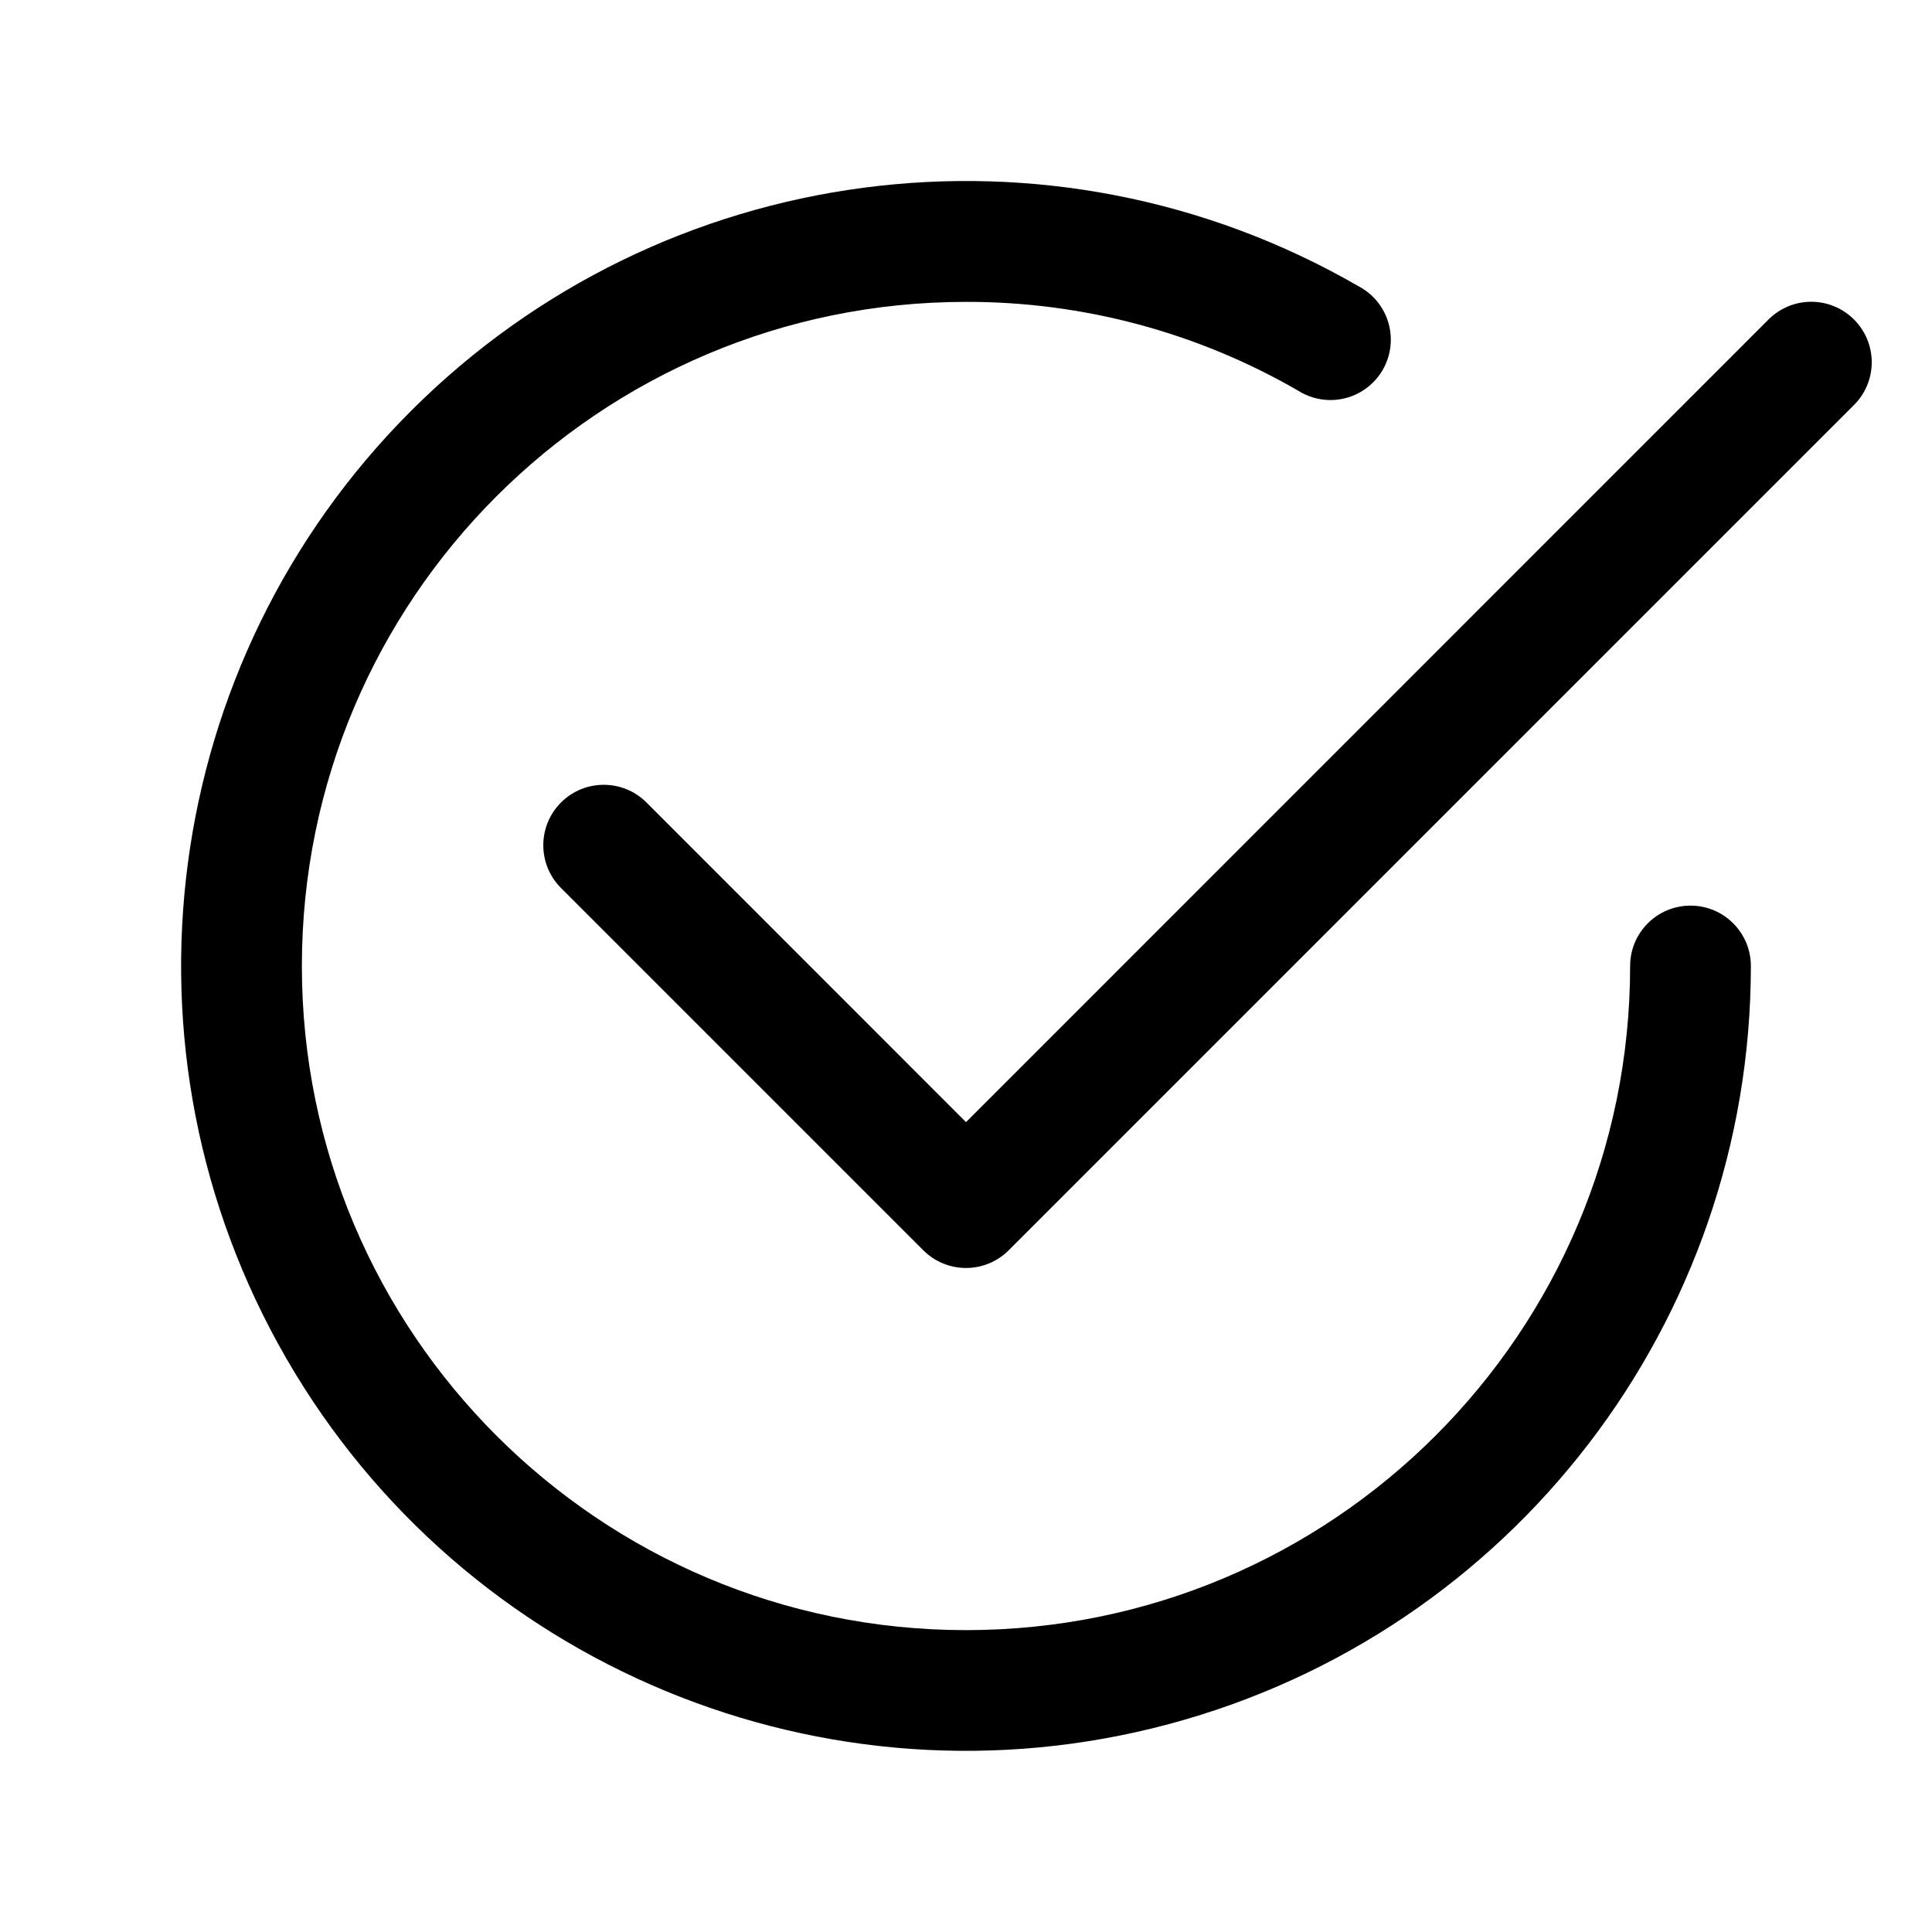
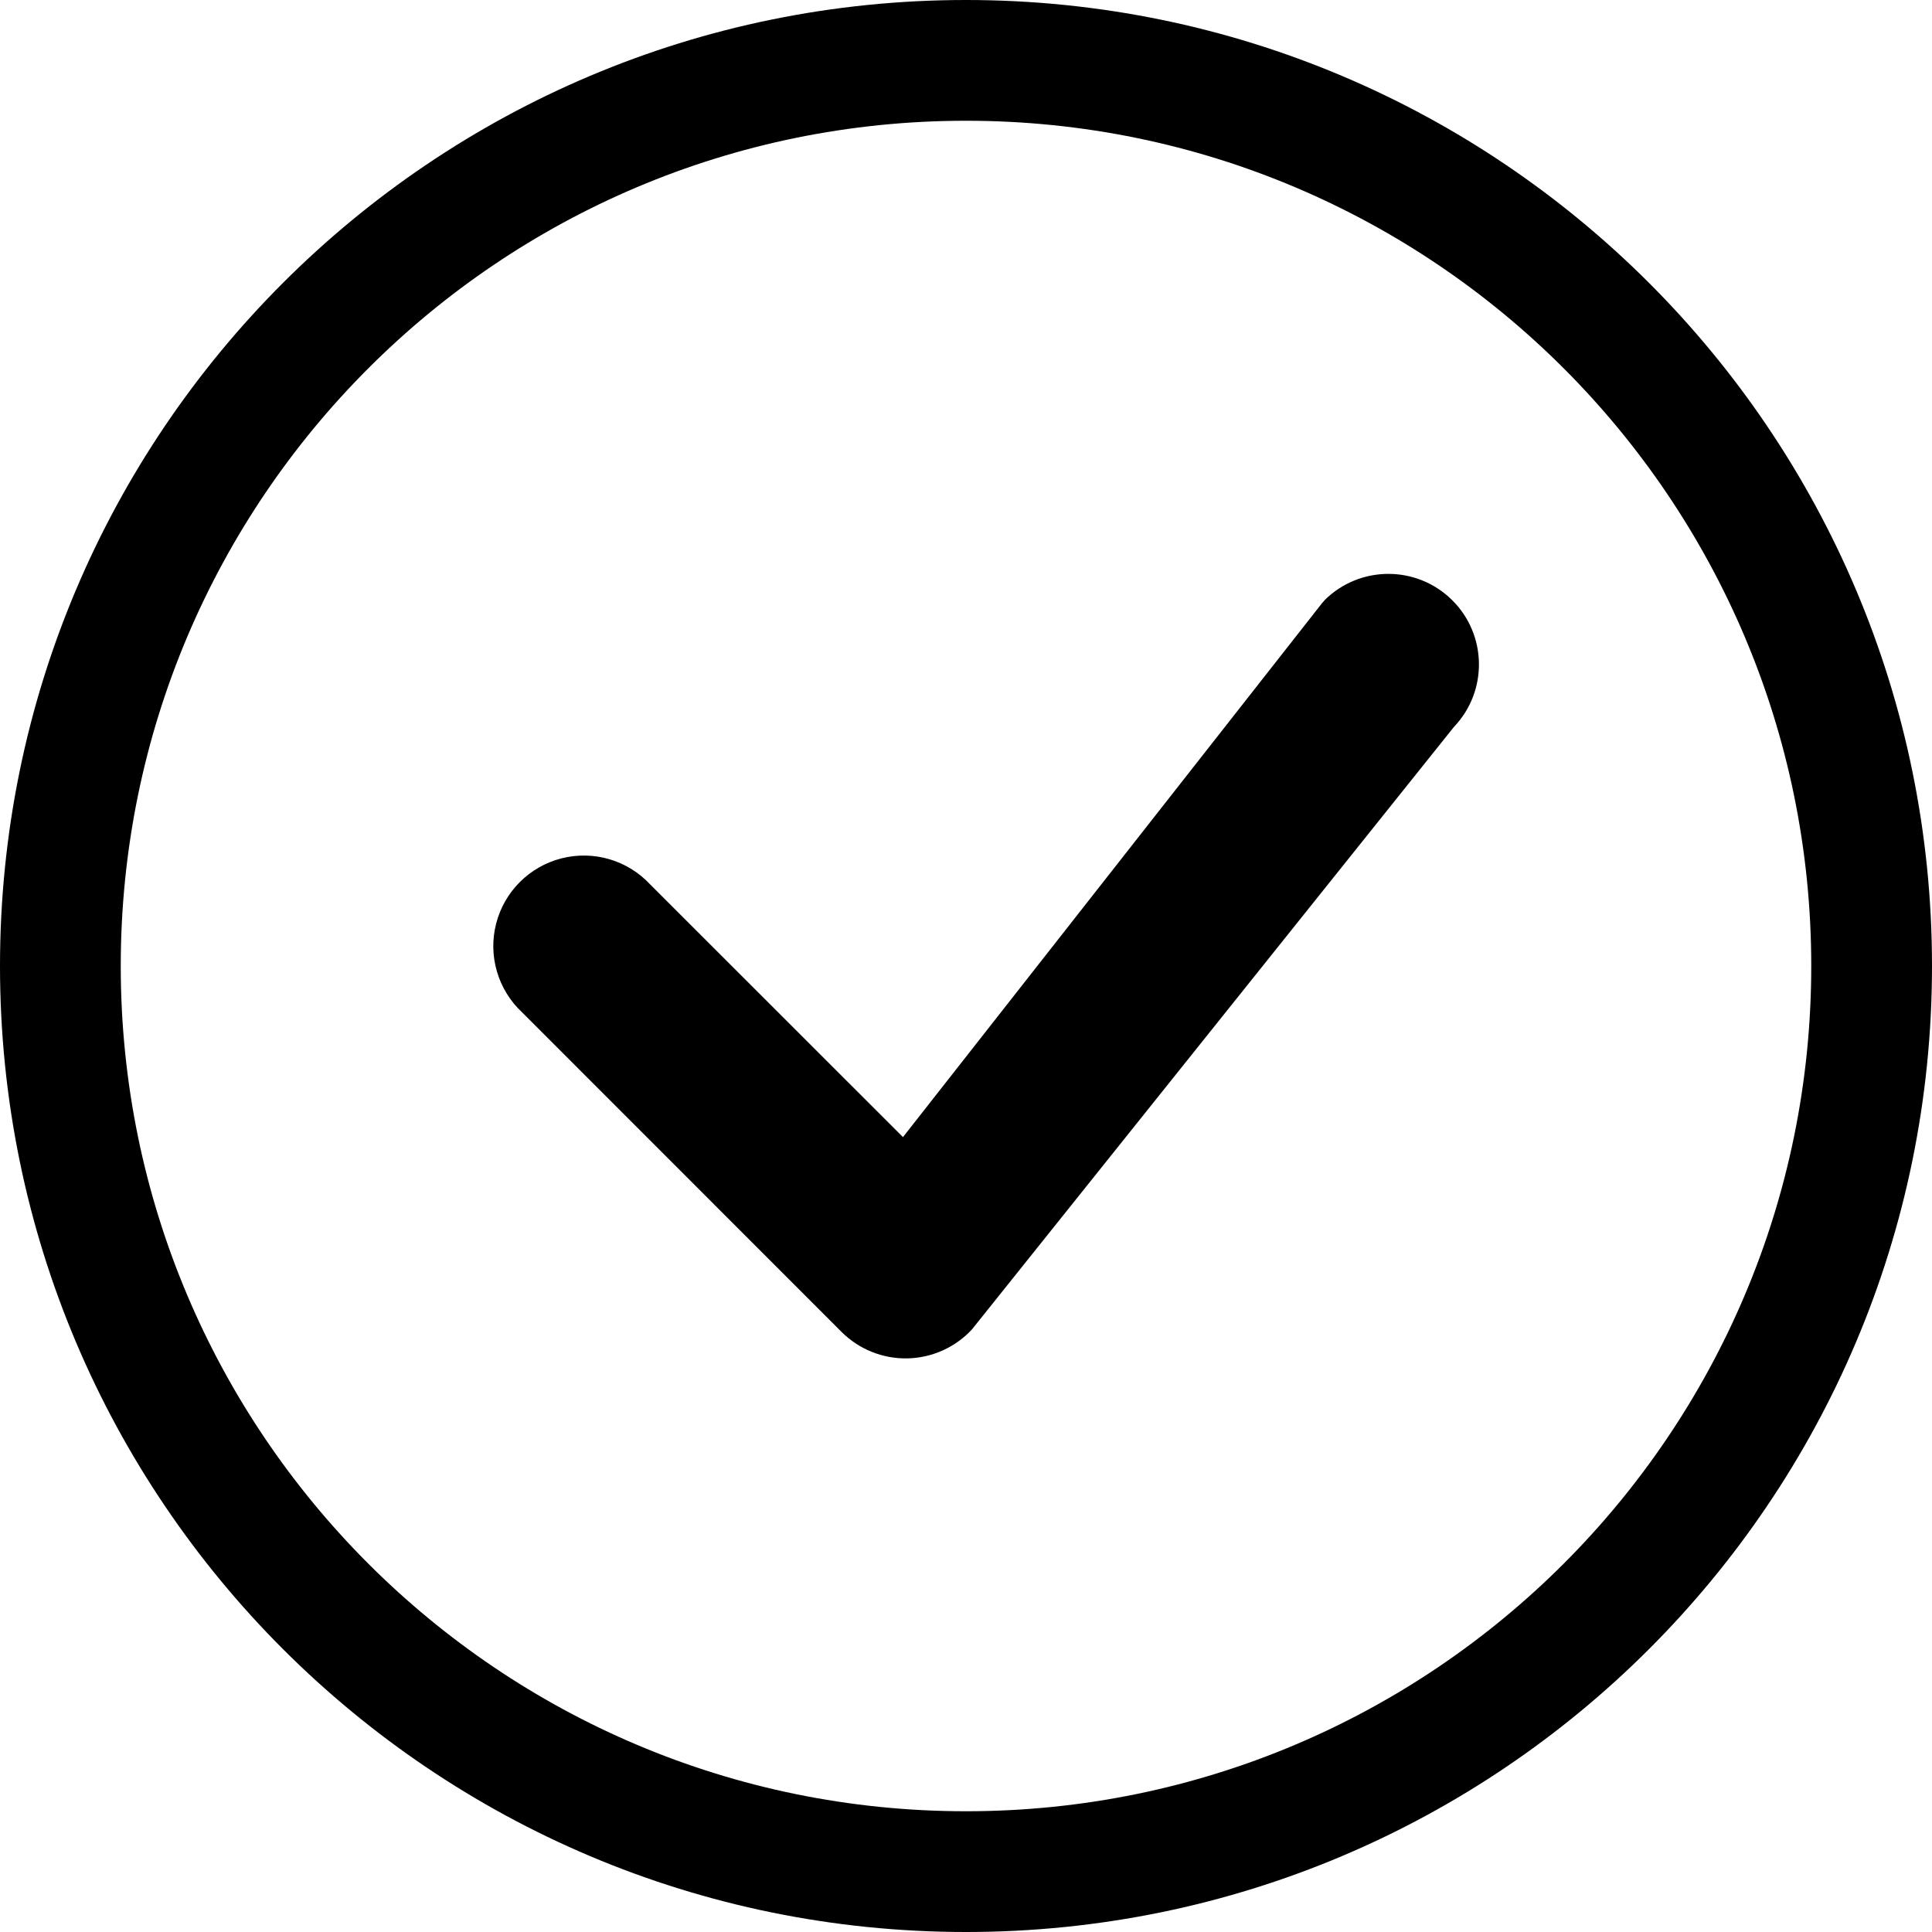
<svg xmlns="http://www.w3.org/2000/svg" class="bi bi-check-circle" width="1em" height="1em" viewBox="0 0 16 16" fill="currentColor">
-   <path fill-rule="evenodd" d="M15.354 2.646a.5.5 0 0 1 0 .708l-7 7a.5.5 0 0 1-.708 0l-3-3a.5.5 0 1 1 .708-.708L8 9.293l6.646-6.647a.5.5 0 0 1 .708 0z" clip-rule="evenodd" />
-   <path fill-rule="evenodd" d="M8 2.5A5.5 5.5 0 1 0 13.5 8a.5.5 0 0 1 1 0 6.5 6.5 0 1 1-3.25-5.63.5.5 0 1 1-.5.865A5.472 5.472 0 0 0 8 2.5z" clip-rule="evenodd" />
+   <path fill-rule="evenodd" d="M8 15A7 7 0 1 0 8 1a7 7 0 0 0 0 14zm0 1A8 8 0 1 0 8 0a8 8 0 0 0 0 16z" clip-rule="evenodd" />
+   <path fill-rule="evenodd" d="M10.97 4.97a.75.75 0 0 1 1.071 1.05l-3.992 4.99a.75.75 0 0 1-1.08.02L4.324 8.384a.75.75 0 1 1 1.06-1.06l2.094 2.093 3.473-4.425a.236.236 0 0 1 .02-.022z" clip-rule="evenodd" />
</svg>
